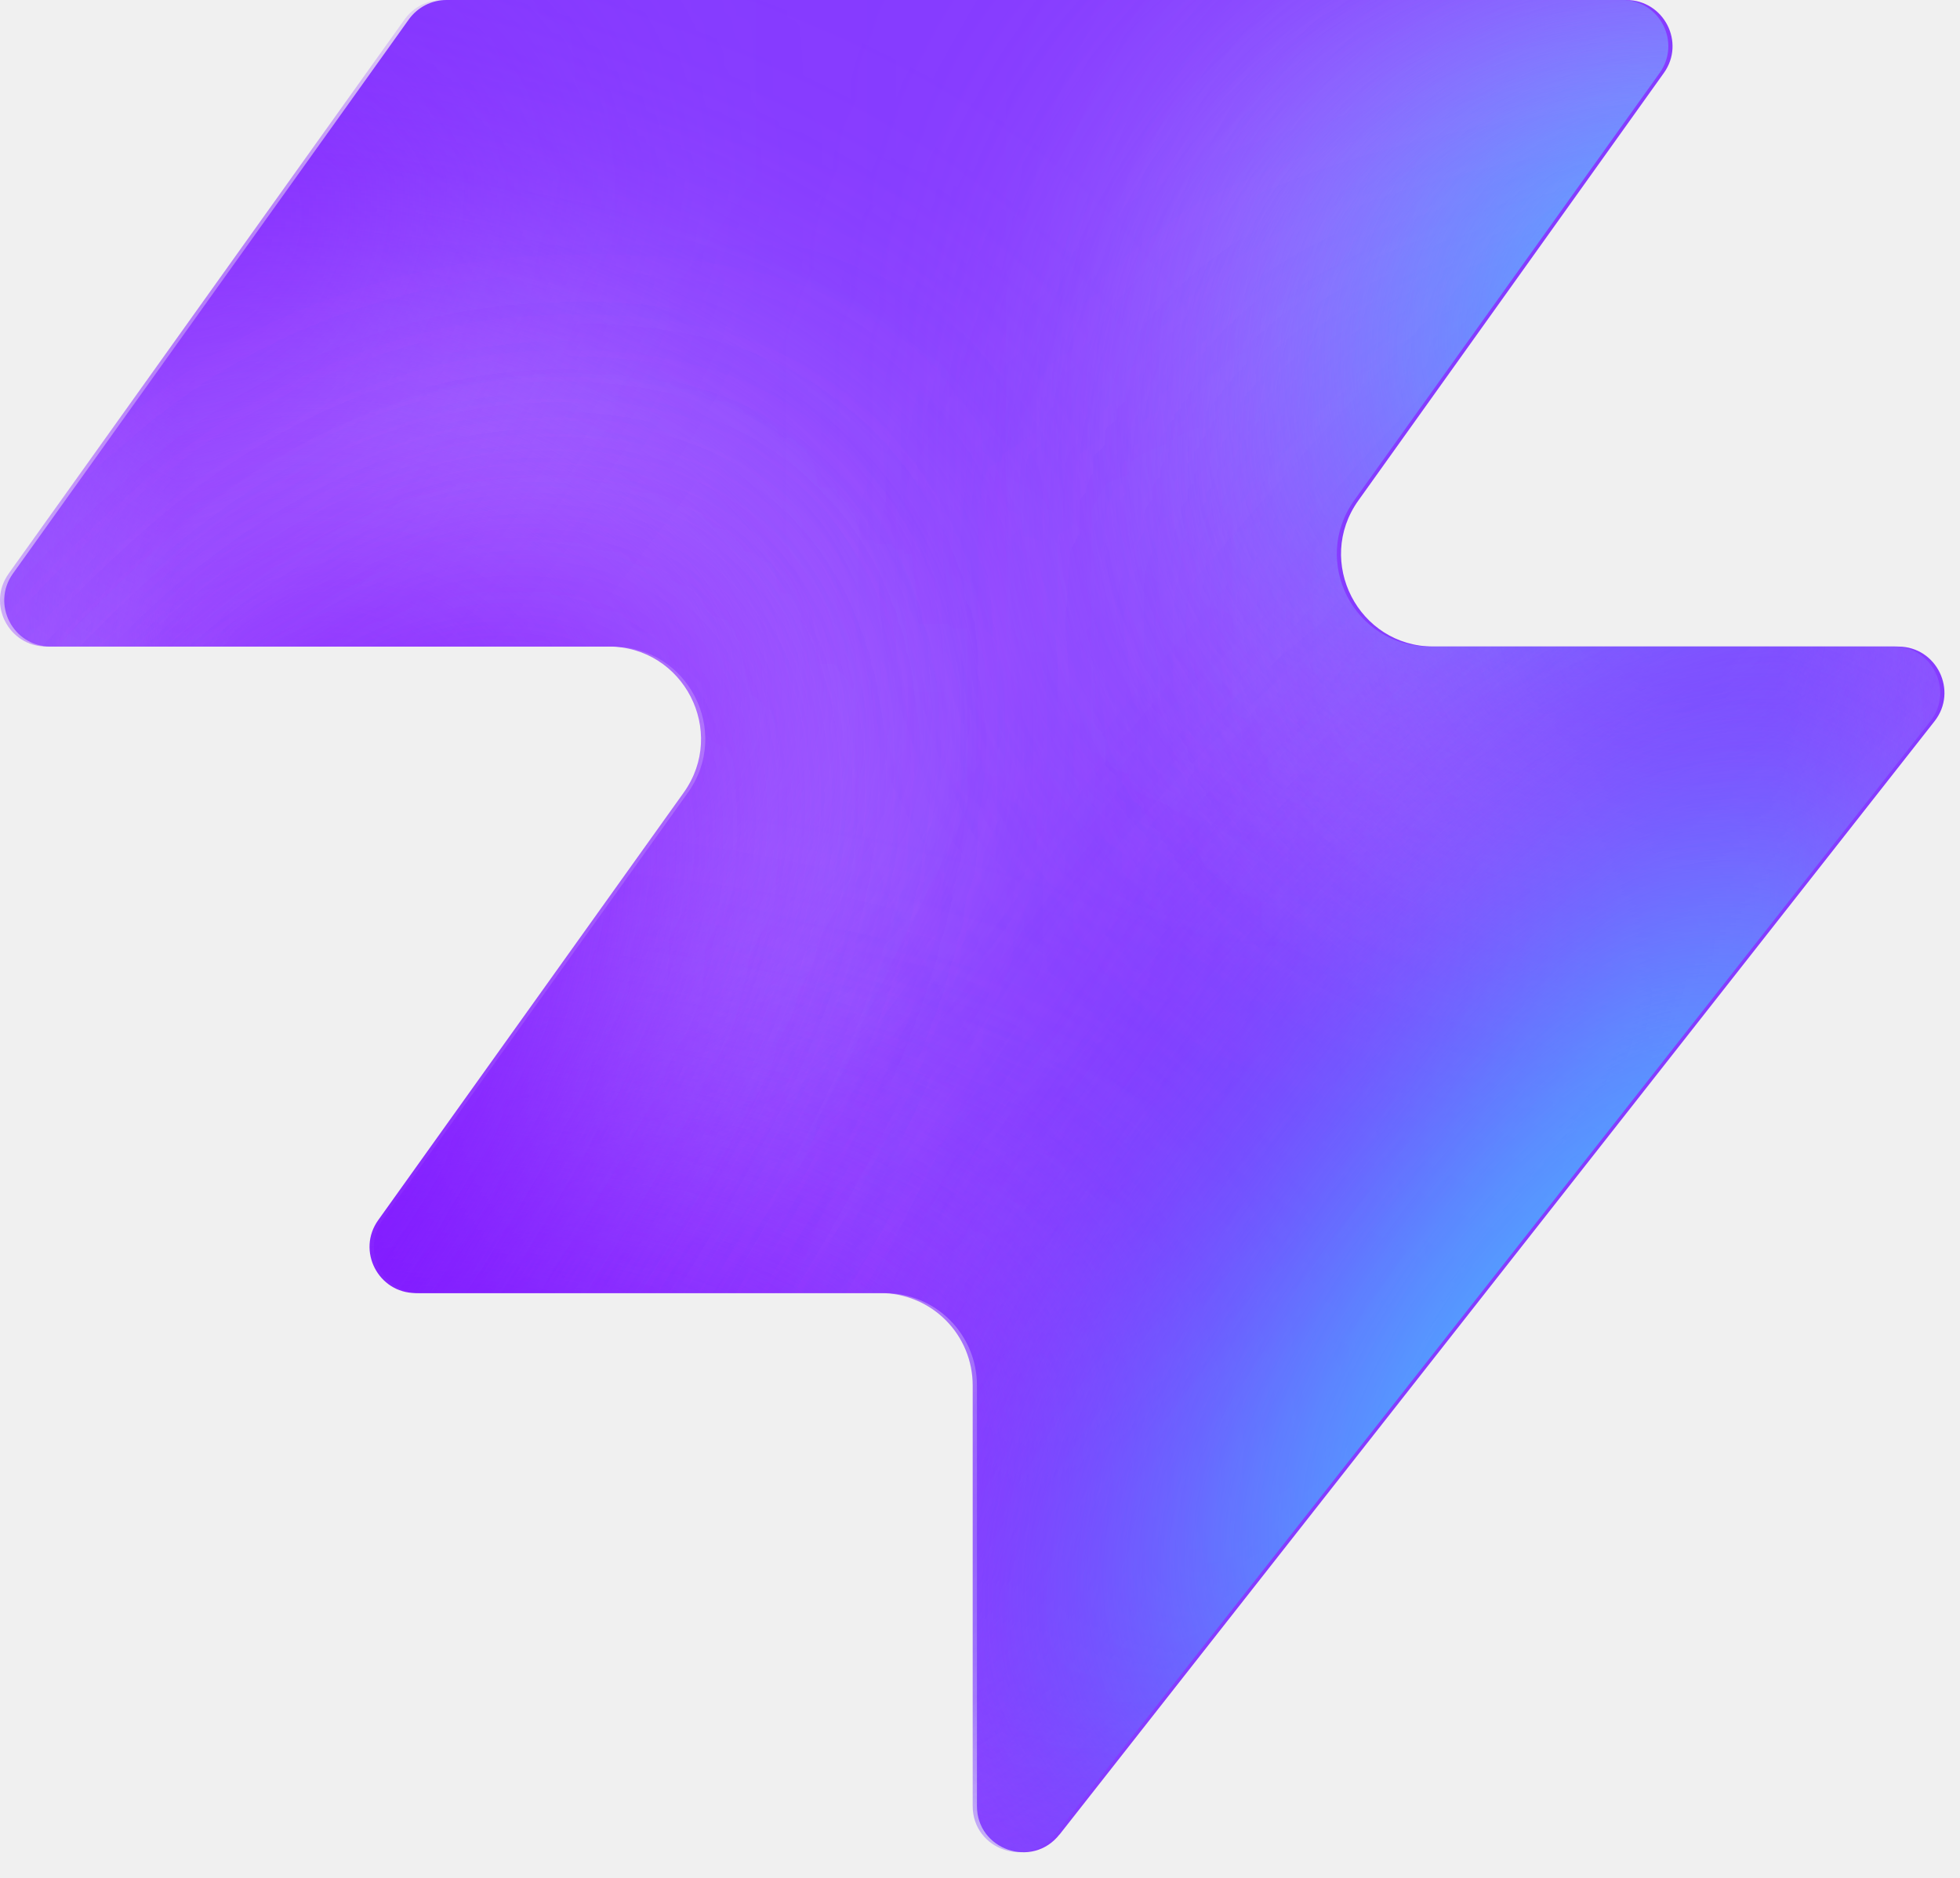
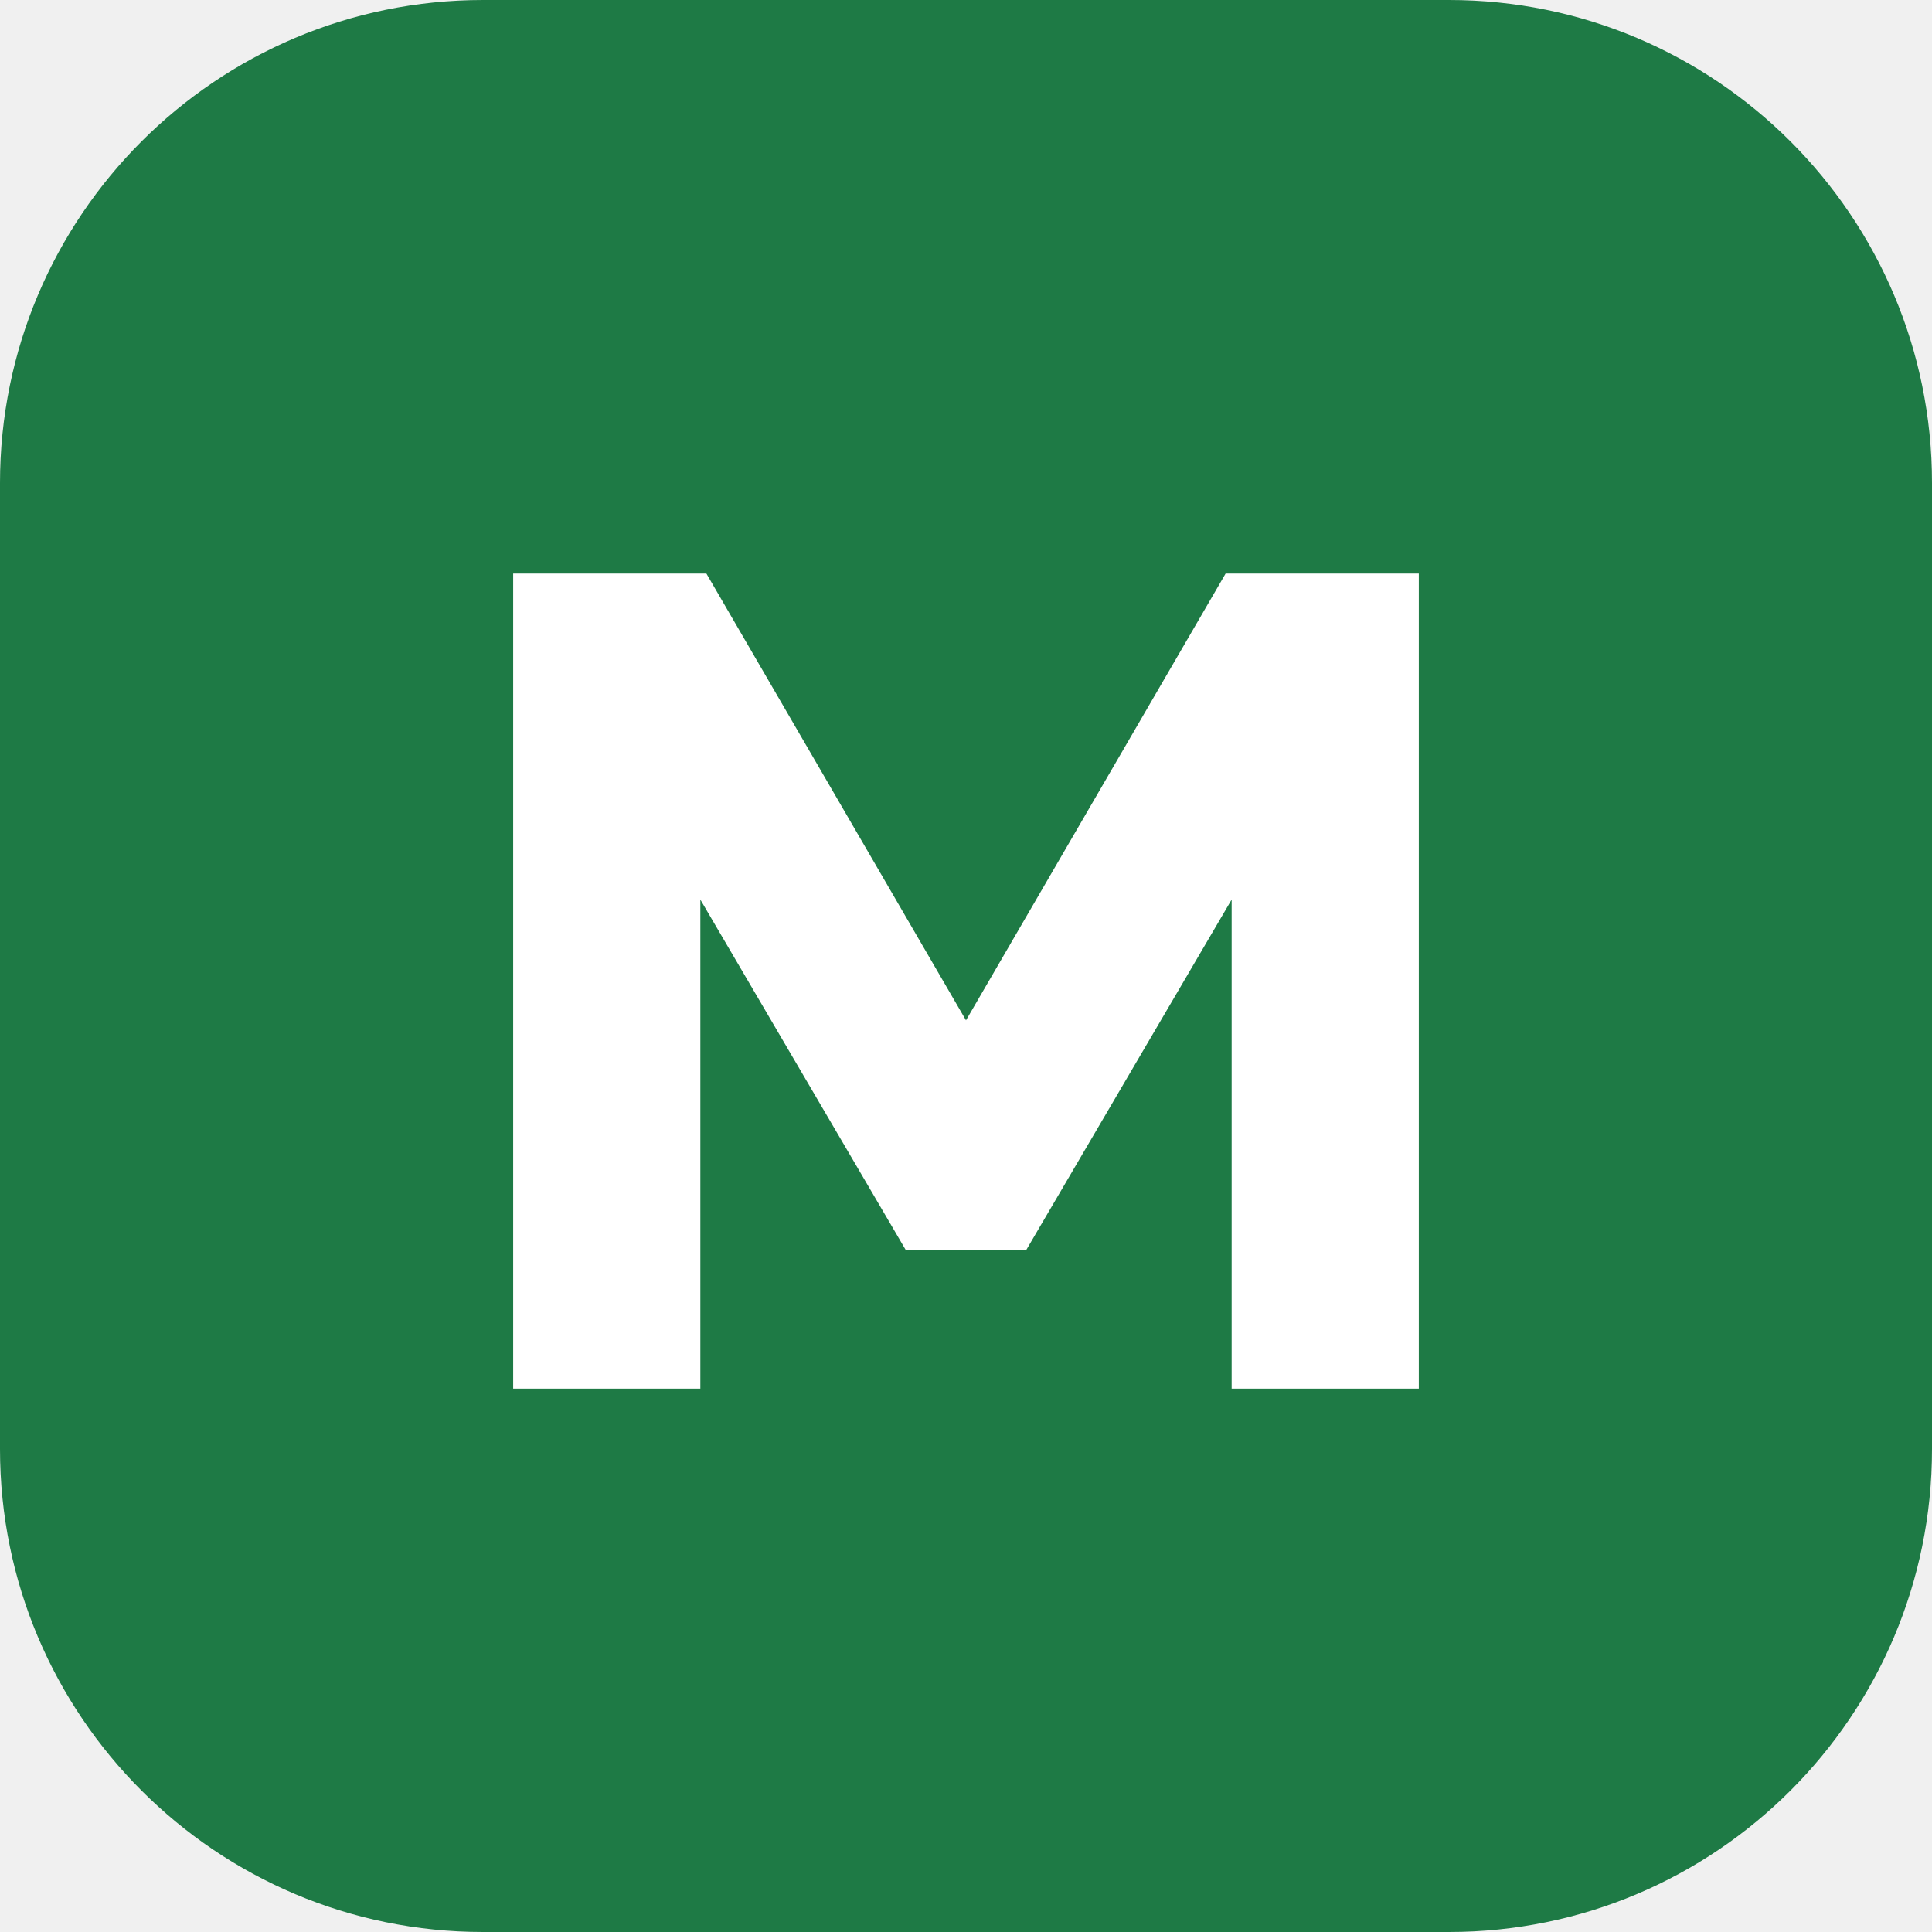
- <svg xmlns="http://www.w3.org/2000/svg" width="48" height="46" fill="none" viewBox="0 0 48 46">
-   <path fill="#863bff" d="M25.946 44.938c-.664.845-2.021.375-2.021-.698V33.937a2.26 2.26 0 0 0-2.262-2.262H10.287c-.92 0-1.456-1.04-.92-1.788l7.48-10.471c1.07-1.497 0-3.578-1.842-3.578H1.237c-.92 0-1.456-1.04-.92-1.788L10.013.474c.214-.297.556-.474.92-.474h28.894c.92 0 1.456 1.04.92 1.788l-7.48 10.471c-1.07 1.498 0 3.579 1.842 3.579h11.377c.943 0 1.473 1.088.89 1.83L25.947 44.94z" style="fill:#863bff;fill:color(display-p3 .525 .23 1);fill-opacity:1" />
-   <mask id="a" width="48" height="46" x="0" y="0" maskUnits="userSpaceOnUse" style="mask-type:alpha">
-     <path fill="#000" d="M25.842 44.938c-.664.844-2.021.375-2.021-.698V33.937a2.26 2.26 0 0 0-2.262-2.262H10.183c-.92 0-1.456-1.04-.92-1.788l7.48-10.471c1.07-1.498 0-3.579-1.842-3.579H1.133c-.92 0-1.456-1.04-.92-1.787L9.91.473c.214-.297.556-.474.92-.474h28.894c.92 0 1.456 1.04.92 1.788l-7.48 10.471c-1.07 1.498 0 3.578 1.842 3.578h11.377c.943 0 1.473 1.088.89 1.832L25.843 44.94z" style="fill:#000;fill-opacity:1" />
-   </mask>
-   <g mask="url(#a)">
-     <g filter="url(#b)">
-       <ellipse cx="5.508" cy="14.704" fill="#ede6ff" rx="5.508" ry="14.704" style="fill:#ede6ff;fill:color(display-p3 .927 .903 1);fill-opacity:1" transform="matrix(.00324 1 1 -.00324 -4.47 31.516)" />
-     </g>
-     <g filter="url(#c)">
-       <ellipse cx="10.399" cy="29.851" fill="#ede6ff" rx="10.399" ry="29.851" style="fill:#ede6ff;fill:color(display-p3 .927 .903 1);fill-opacity:1" transform="matrix(.00324 1 1 -.00324 -39.328 7.883)" />
-     </g>
-     <g filter="url(#d)">
-       <ellipse cx="5.508" cy="30.487" fill="#7e14ff" rx="5.508" ry="30.487" style="fill:#7e14ff;fill:color(display-p3 .492 .077 1);fill-opacity:1" transform="rotate(89.814 -25.913 -14.639)scale(1 -1)" />
-     </g>
-     <g filter="url(#e)">
-       <ellipse cx="5.508" cy="30.599" fill="#7e14ff" rx="5.508" ry="30.599" style="fill:#7e14ff;fill:color(display-p3 .492 .077 1);fill-opacity:1" transform="rotate(89.814 -32.644 -3.334)scale(1 -1)" />
-     </g>
-     <g filter="url(#f)">
-       <ellipse cx="5.508" cy="30.599" fill="#7e14ff" rx="5.508" ry="30.599" style="fill:#7e14ff;fill:color(display-p3 .492 .077 1);fill-opacity:1" transform="matrix(.00324 1 1 -.00324 -34.34 30.47)" />
-     </g>
-     <g filter="url(#g)">
-       <ellipse cx="14.072" cy="22.078" fill="#ede6ff" rx="14.072" ry="22.078" style="fill:#ede6ff;fill:color(display-p3 .927 .903 1);fill-opacity:1" transform="rotate(93.35 24.506 48.493)scale(-1 1)" />
-     </g>
-     <g filter="url(#h)">
-       <ellipse cx="3.47" cy="21.501" fill="#7e14ff" rx="3.47" ry="21.501" style="fill:#7e14ff;fill:color(display-p3 .492 .077 1);fill-opacity:1" transform="rotate(89.009 28.708 47.59)scale(-1 1)" />
-     </g>
-     <g filter="url(#i)">
-       <ellipse cx="3.47" cy="21.501" fill="#7e14ff" rx="3.47" ry="21.501" style="fill:#7e14ff;fill:color(display-p3 .492 .077 1);fill-opacity:1" transform="rotate(89.009 28.708 47.59)scale(-1 1)" />
-     </g>
-     <g filter="url(#j)">
-       <ellipse cx=".387" cy="8.972" fill="#7e14ff" rx="4.407" ry="29.108" style="fill:#7e14ff;fill:color(display-p3 .492 .077 1);fill-opacity:1" transform="rotate(39.51 .387 8.972)" />
-     </g>
-     <g filter="url(#k)">
-       <ellipse cx="47.523" cy="-6.092" fill="#7e14ff" rx="4.407" ry="29.108" style="fill:#7e14ff;fill:color(display-p3 .492 .077 1);fill-opacity:1" transform="rotate(37.892 47.523 -6.092)" />
-     </g>
-     <g filter="url(#l)">
-       <ellipse cx="41.412" cy="6.333" fill="#47bfff" rx="5.971" ry="9.665" style="fill:#47bfff;fill:color(display-p3 .28 .748 1);fill-opacity:1" transform="rotate(37.892 41.412 6.333)" />
-     </g>
-     <g filter="url(#m)">
-       <ellipse cx="-1.879" cy="38.332" fill="#7e14ff" rx="4.407" ry="29.108" style="fill:#7e14ff;fill:color(display-p3 .492 .077 1);fill-opacity:1" transform="rotate(37.892 -1.88 38.332)" />
-     </g>
-     <g filter="url(#n)">
-       <ellipse cx="-1.879" cy="38.332" fill="#7e14ff" rx="4.407" ry="29.108" style="fill:#7e14ff;fill:color(display-p3 .492 .077 1);fill-opacity:1" transform="rotate(37.892 -1.88 38.332)" />
-     </g>
-     <g filter="url(#o)">
-       <ellipse cx="35.651" cy="29.907" fill="#7e14ff" rx="4.407" ry="29.108" style="fill:#7e14ff;fill:color(display-p3 .492 .077 1);fill-opacity:1" transform="rotate(37.892 35.651 29.907)" />
-     </g>
-     <g filter="url(#p)">
-       <ellipse cx="38.418" cy="32.4" fill="#47bfff" rx="5.971" ry="15.297" style="fill:#47bfff;fill:color(display-p3 .28 .748 1);fill-opacity:1" transform="rotate(37.892 38.418 32.4)" />
-     </g>
-   </g>
-   <defs>
-     <filter id="b" width="60.045" height="41.654" x="-19.77" y="16.149" color-interpolation-filters="sRGB" filterUnits="userSpaceOnUse">
-       <feFlood flood-opacity="0" result="BackgroundImageFix" />
-       <feBlend in="SourceGraphic" in2="BackgroundImageFix" result="shape" />
-       <feGaussianBlur result="effect1_foregroundBlur_2002_17158" stdDeviation="7.659" />
-     </filter>
-     <filter id="c" width="90.34" height="51.437" x="-54.613" y="-7.533" color-interpolation-filters="sRGB" filterUnits="userSpaceOnUse">
-       <feFlood flood-opacity="0" result="BackgroundImageFix" />
-       <feBlend in="SourceGraphic" in2="BackgroundImageFix" result="shape" />
-       <feGaussianBlur result="effect1_foregroundBlur_2002_17158" stdDeviation="7.659" />
-     </filter>
-     <filter id="d" width="79.355" height="29.4" x="-49.64" y="2.03" color-interpolation-filters="sRGB" filterUnits="userSpaceOnUse">
-       <feFlood flood-opacity="0" result="BackgroundImageFix" />
-       <feBlend in="SourceGraphic" in2="BackgroundImageFix" result="shape" />
-       <feGaussianBlur result="effect1_foregroundBlur_2002_17158" stdDeviation="4.596" />
-     </filter>
-     <filter id="e" width="79.579" height="29.4" x="-45.045" y="20.029" color-interpolation-filters="sRGB" filterUnits="userSpaceOnUse">
-       <feFlood flood-opacity="0" result="BackgroundImageFix" />
-       <feBlend in="SourceGraphic" in2="BackgroundImageFix" result="shape" />
-       <feGaussianBlur result="effect1_foregroundBlur_2002_17158" stdDeviation="4.596" />
-     </filter>
-     <filter id="f" width="79.579" height="29.4" x="-43.513" y="21.178" color-interpolation-filters="sRGB" filterUnits="userSpaceOnUse">
-       <feFlood flood-opacity="0" result="BackgroundImageFix" />
-       <feBlend in="SourceGraphic" in2="BackgroundImageFix" result="shape" />
-       <feGaussianBlur result="effect1_foregroundBlur_2002_17158" stdDeviation="4.596" />
-     </filter>
-     <filter id="g" width="74.749" height="58.852" x="15.756" y="-17.901" color-interpolation-filters="sRGB" filterUnits="userSpaceOnUse">
-       <feFlood flood-opacity="0" result="BackgroundImageFix" />
-       <feBlend in="SourceGraphic" in2="BackgroundImageFix" result="shape" />
-       <feGaussianBlur result="effect1_foregroundBlur_2002_17158" stdDeviation="7.659" />
-     </filter>
-     <filter id="h" width="61.377" height="25.362" x="23.548" y="2.284" color-interpolation-filters="sRGB" filterUnits="userSpaceOnUse">
-       <feFlood flood-opacity="0" result="BackgroundImageFix" />
-       <feBlend in="SourceGraphic" in2="BackgroundImageFix" result="shape" />
-       <feGaussianBlur result="effect1_foregroundBlur_2002_17158" stdDeviation="4.596" />
-     </filter>
-     <filter id="i" width="61.377" height="25.362" x="23.548" y="2.284" color-interpolation-filters="sRGB" filterUnits="userSpaceOnUse">
-       <feFlood flood-opacity="0" result="BackgroundImageFix" />
-       <feBlend in="SourceGraphic" in2="BackgroundImageFix" result="shape" />
-       <feGaussianBlur result="effect1_foregroundBlur_2002_17158" stdDeviation="4.596" />
-     </filter>
-     <filter id="j" width="56.045" height="63.649" x="-27.636" y="-22.853" color-interpolation-filters="sRGB" filterUnits="userSpaceOnUse">
-       <feFlood flood-opacity="0" result="BackgroundImageFix" />
-       <feBlend in="SourceGraphic" in2="BackgroundImageFix" result="shape" />
-       <feGaussianBlur result="effect1_foregroundBlur_2002_17158" stdDeviation="4.596" />
-     </filter>
-     <filter id="k" width="54.814" height="64.646" x="20.116" y="-38.415" color-interpolation-filters="sRGB" filterUnits="userSpaceOnUse">
-       <feFlood flood-opacity="0" result="BackgroundImageFix" />
-       <feBlend in="SourceGraphic" in2="BackgroundImageFix" result="shape" />
-       <feGaussianBlur result="effect1_foregroundBlur_2002_17158" stdDeviation="4.596" />
-     </filter>
-     <filter id="l" width="33.541" height="35.313" x="24.641" y="-11.323" color-interpolation-filters="sRGB" filterUnits="userSpaceOnUse">
-       <feFlood flood-opacity="0" result="BackgroundImageFix" />
-       <feBlend in="SourceGraphic" in2="BackgroundImageFix" result="shape" />
-       <feGaussianBlur result="effect1_foregroundBlur_2002_17158" stdDeviation="4.596" />
-     </filter>
-     <filter id="m" width="54.814" height="64.646" x="-29.286" y="6.009" color-interpolation-filters="sRGB" filterUnits="userSpaceOnUse">
-       <feFlood flood-opacity="0" result="BackgroundImageFix" />
-       <feBlend in="SourceGraphic" in2="BackgroundImageFix" result="shape" />
-       <feGaussianBlur result="effect1_foregroundBlur_2002_17158" stdDeviation="4.596" />
-     </filter>
-     <filter id="n" width="54.814" height="64.646" x="-29.286" y="6.009" color-interpolation-filters="sRGB" filterUnits="userSpaceOnUse">
-       <feFlood flood-opacity="0" result="BackgroundImageFix" />
-       <feBlend in="SourceGraphic" in2="BackgroundImageFix" result="shape" />
-       <feGaussianBlur result="effect1_foregroundBlur_2002_17158" stdDeviation="4.596" />
-     </filter>
-     <filter id="o" width="54.814" height="64.646" x="8.244" y="-2.416" color-interpolation-filters="sRGB" filterUnits="userSpaceOnUse">
-       <feFlood flood-opacity="0" result="BackgroundImageFix" />
-       <feBlend in="SourceGraphic" in2="BackgroundImageFix" result="shape" />
-       <feGaussianBlur result="effect1_foregroundBlur_2002_17158" stdDeviation="4.596" />
-     </filter>
-     <filter id="p" width="39.409" height="43.623" x="18.713" y="10.588" color-interpolation-filters="sRGB" filterUnits="userSpaceOnUse">
-       <feFlood flood-opacity="0" result="BackgroundImageFix" />
-       <feBlend in="SourceGraphic" in2="BackgroundImageFix" result="shape" />
-       <feGaussianBlur result="effect1_foregroundBlur_2002_17158" stdDeviation="4.596" />
-     </filter>
-   </defs>
+ <svg xmlns="http://www.w3.org/2000/svg" viewBox="0 0 32 32">
+   <rect width="32" height="32" rx="8" fill="#1e7a45" />
+   <path d="M8.5 23V9.5h3.2l4.3 7.4 4.3-7.4h3.2V23h-3.1v-8.1l-3.4 5.8h-2l-3.4-5.8V23z" fill="#fff" />
</svg>
